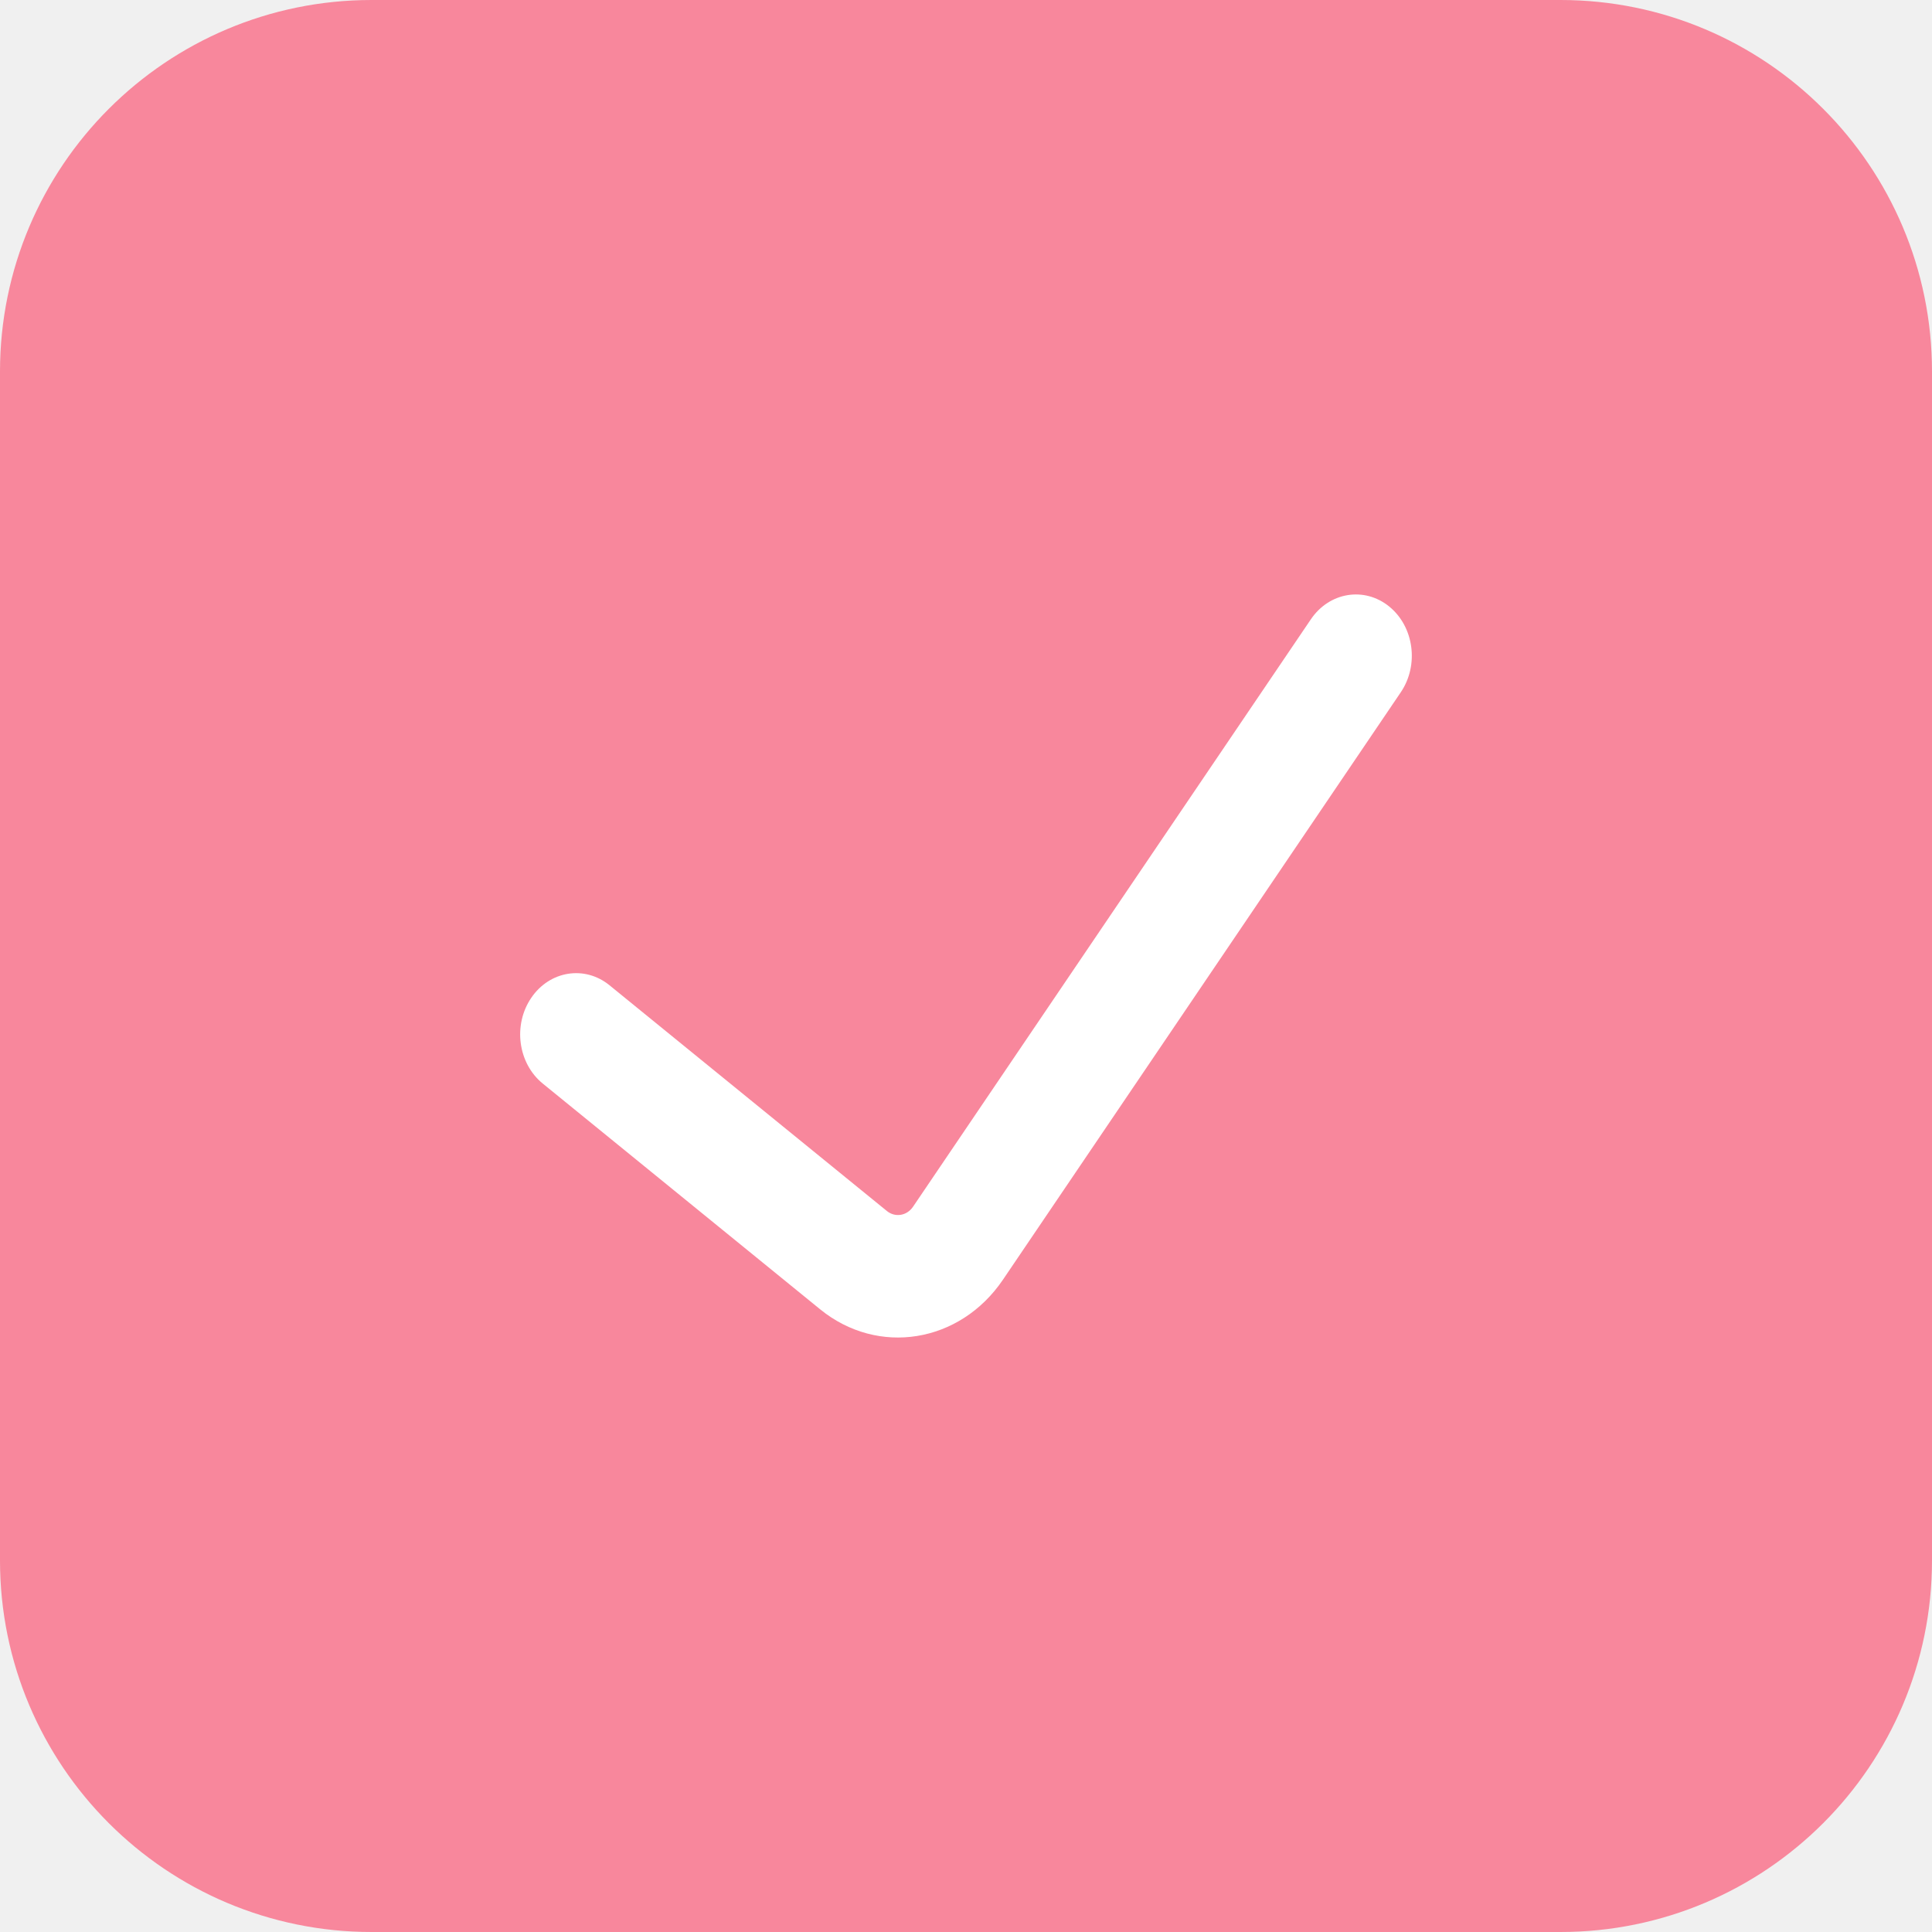
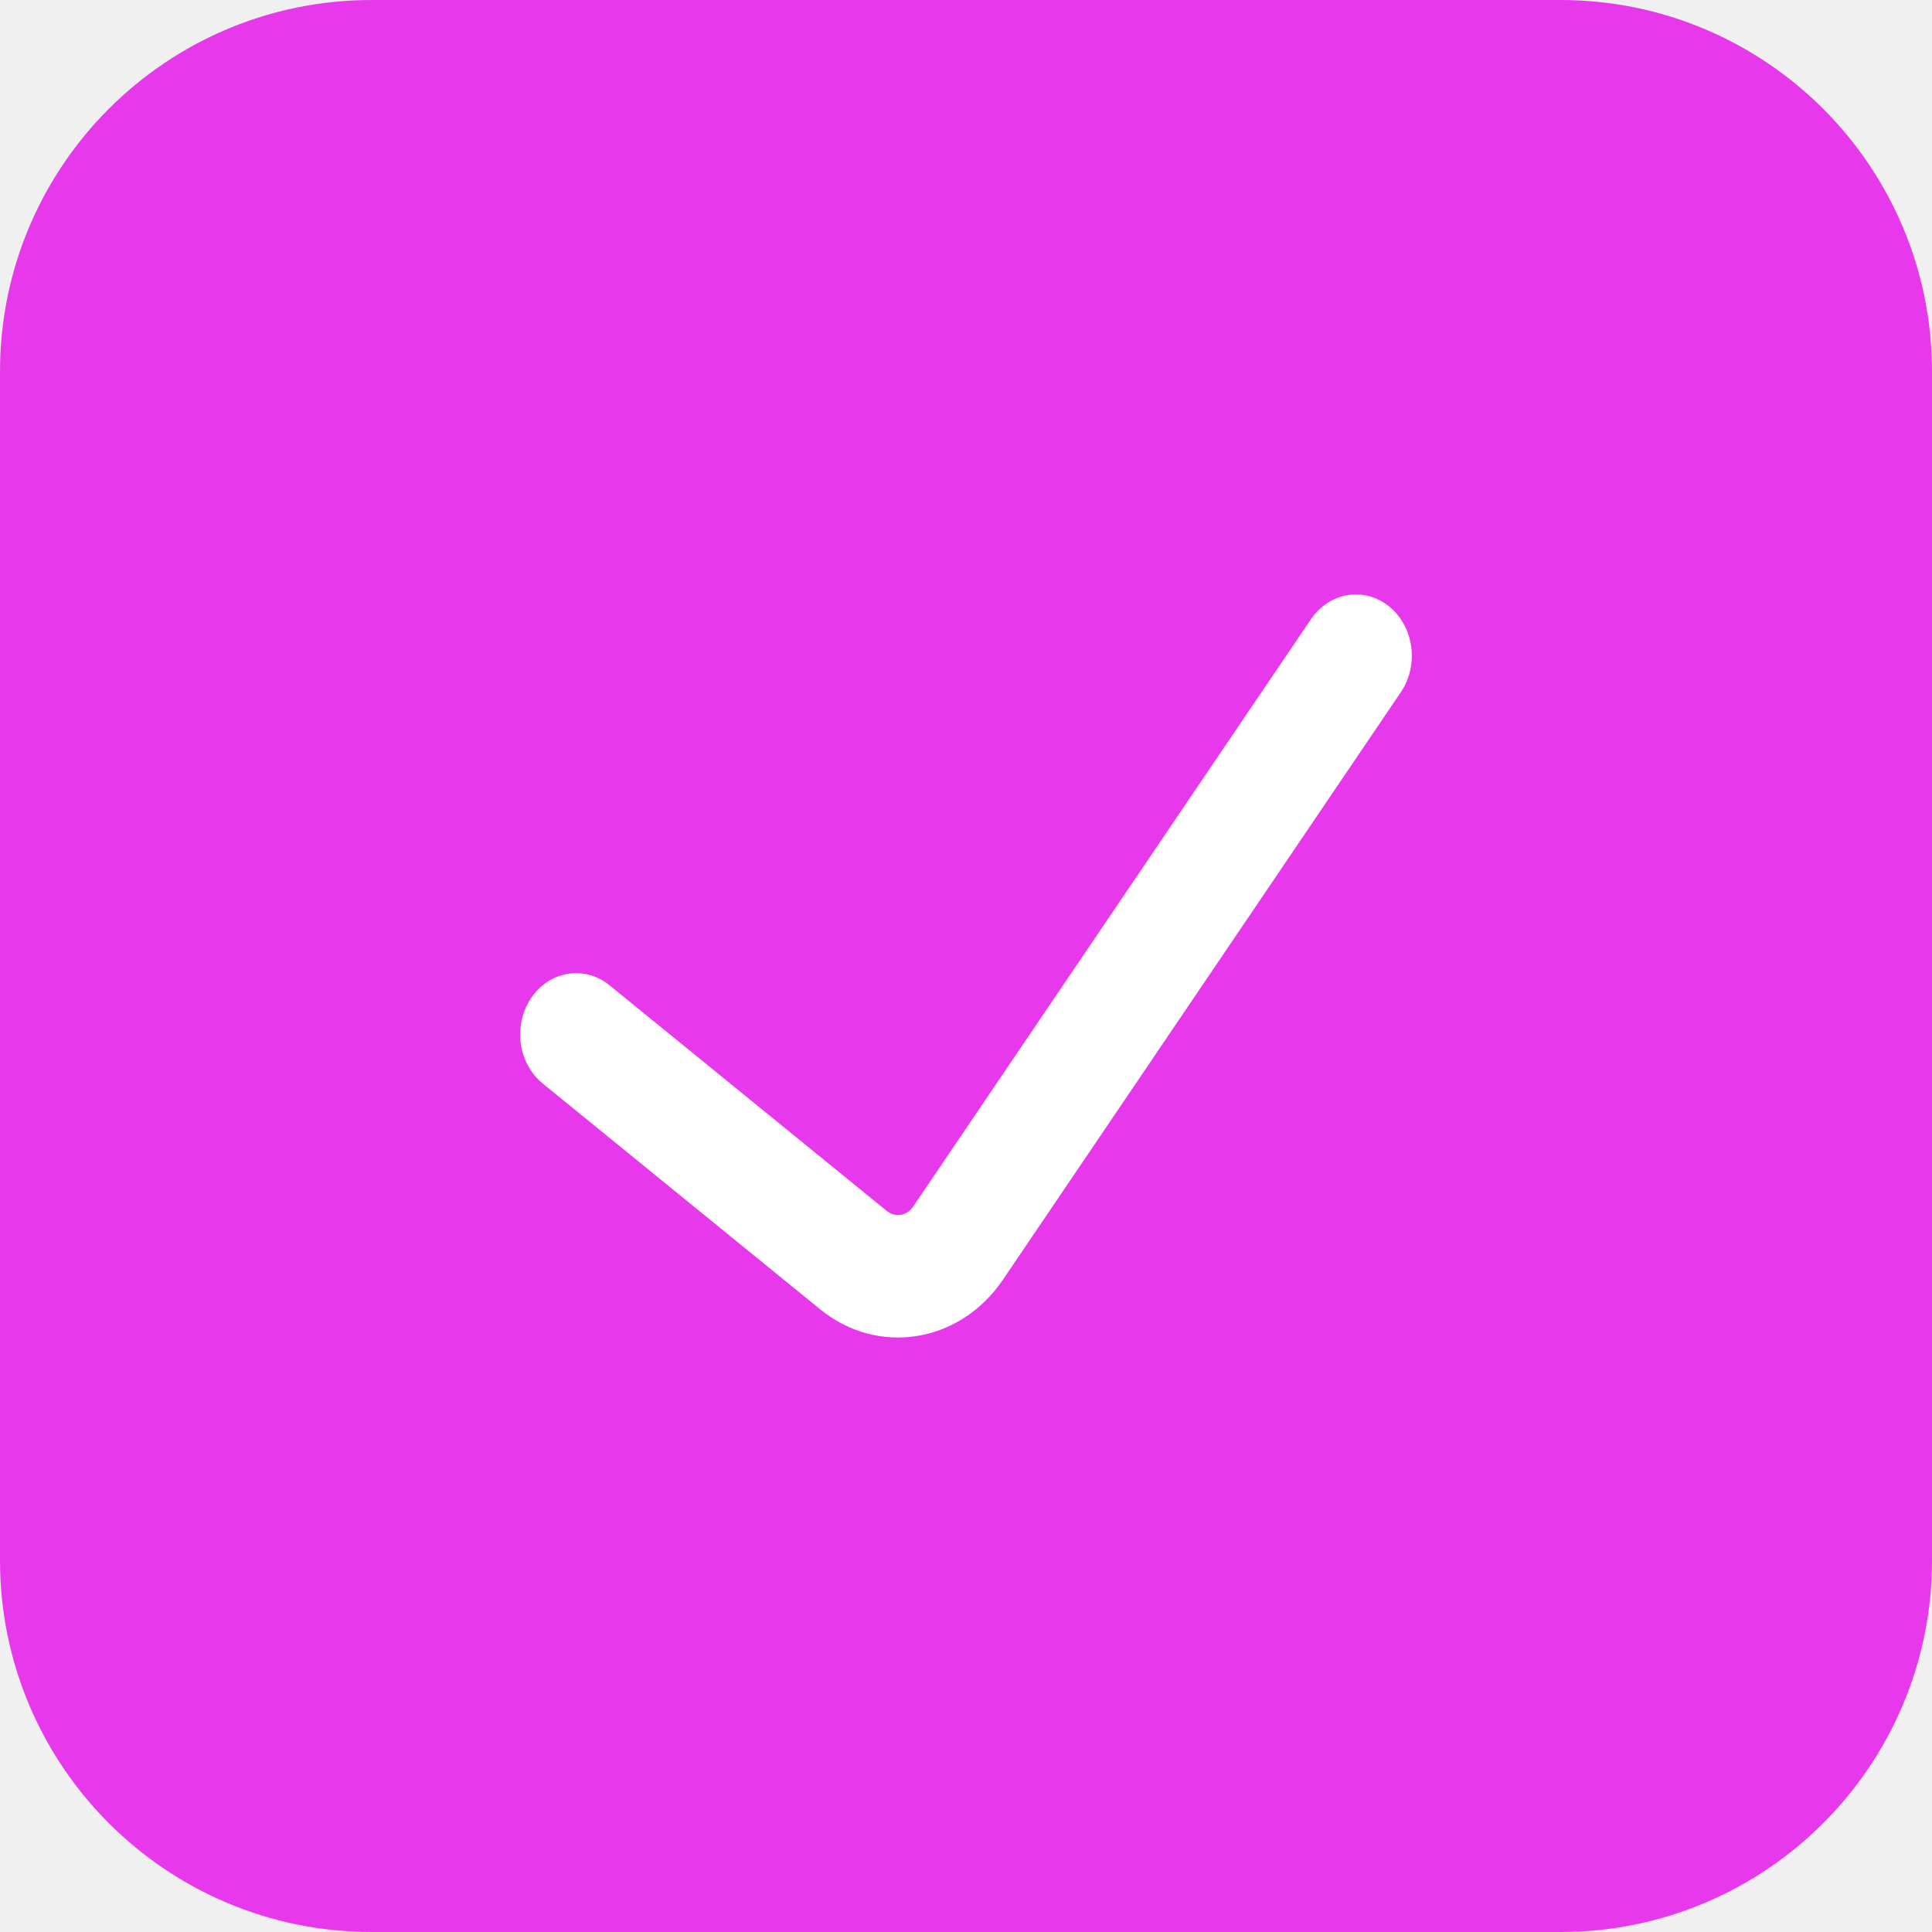
<svg xmlns="http://www.w3.org/2000/svg" width="26" height="26" viewBox="0 0 26 26" fill="none">
-   <rect x="1" y="1" width="24" height="24" rx="4" fill="#F8879C" />
+   <rect x="1" y="1" width="24" height="24" rx="4" fill="#E739EB" />
  <path fill-rule="evenodd" clip-rule="evenodd" d="M18.695 8.162C19.029 8.433 19.099 8.949 18.852 9.315L13.497 17.222C12.918 18.076 11.816 18.254 11.037 17.62L7.304 14.582C6.97 14.31 6.901 13.794 7.149 13.429C7.397 13.063 7.869 12.988 8.202 13.259L11.935 16.297C12.047 16.388 12.204 16.362 12.287 16.24L17.642 8.333C17.89 7.968 18.361 7.891 18.695 8.162Z" fill="white" />
-   <rect x="1" y="1" width="24" height="24" rx="4" stroke="#F8879C" stroke-width="2" />
+   <rect x="1" y="1" width="24" height="24" rx="4" stroke="#E739EB" stroke-width="2" />
</svg>
